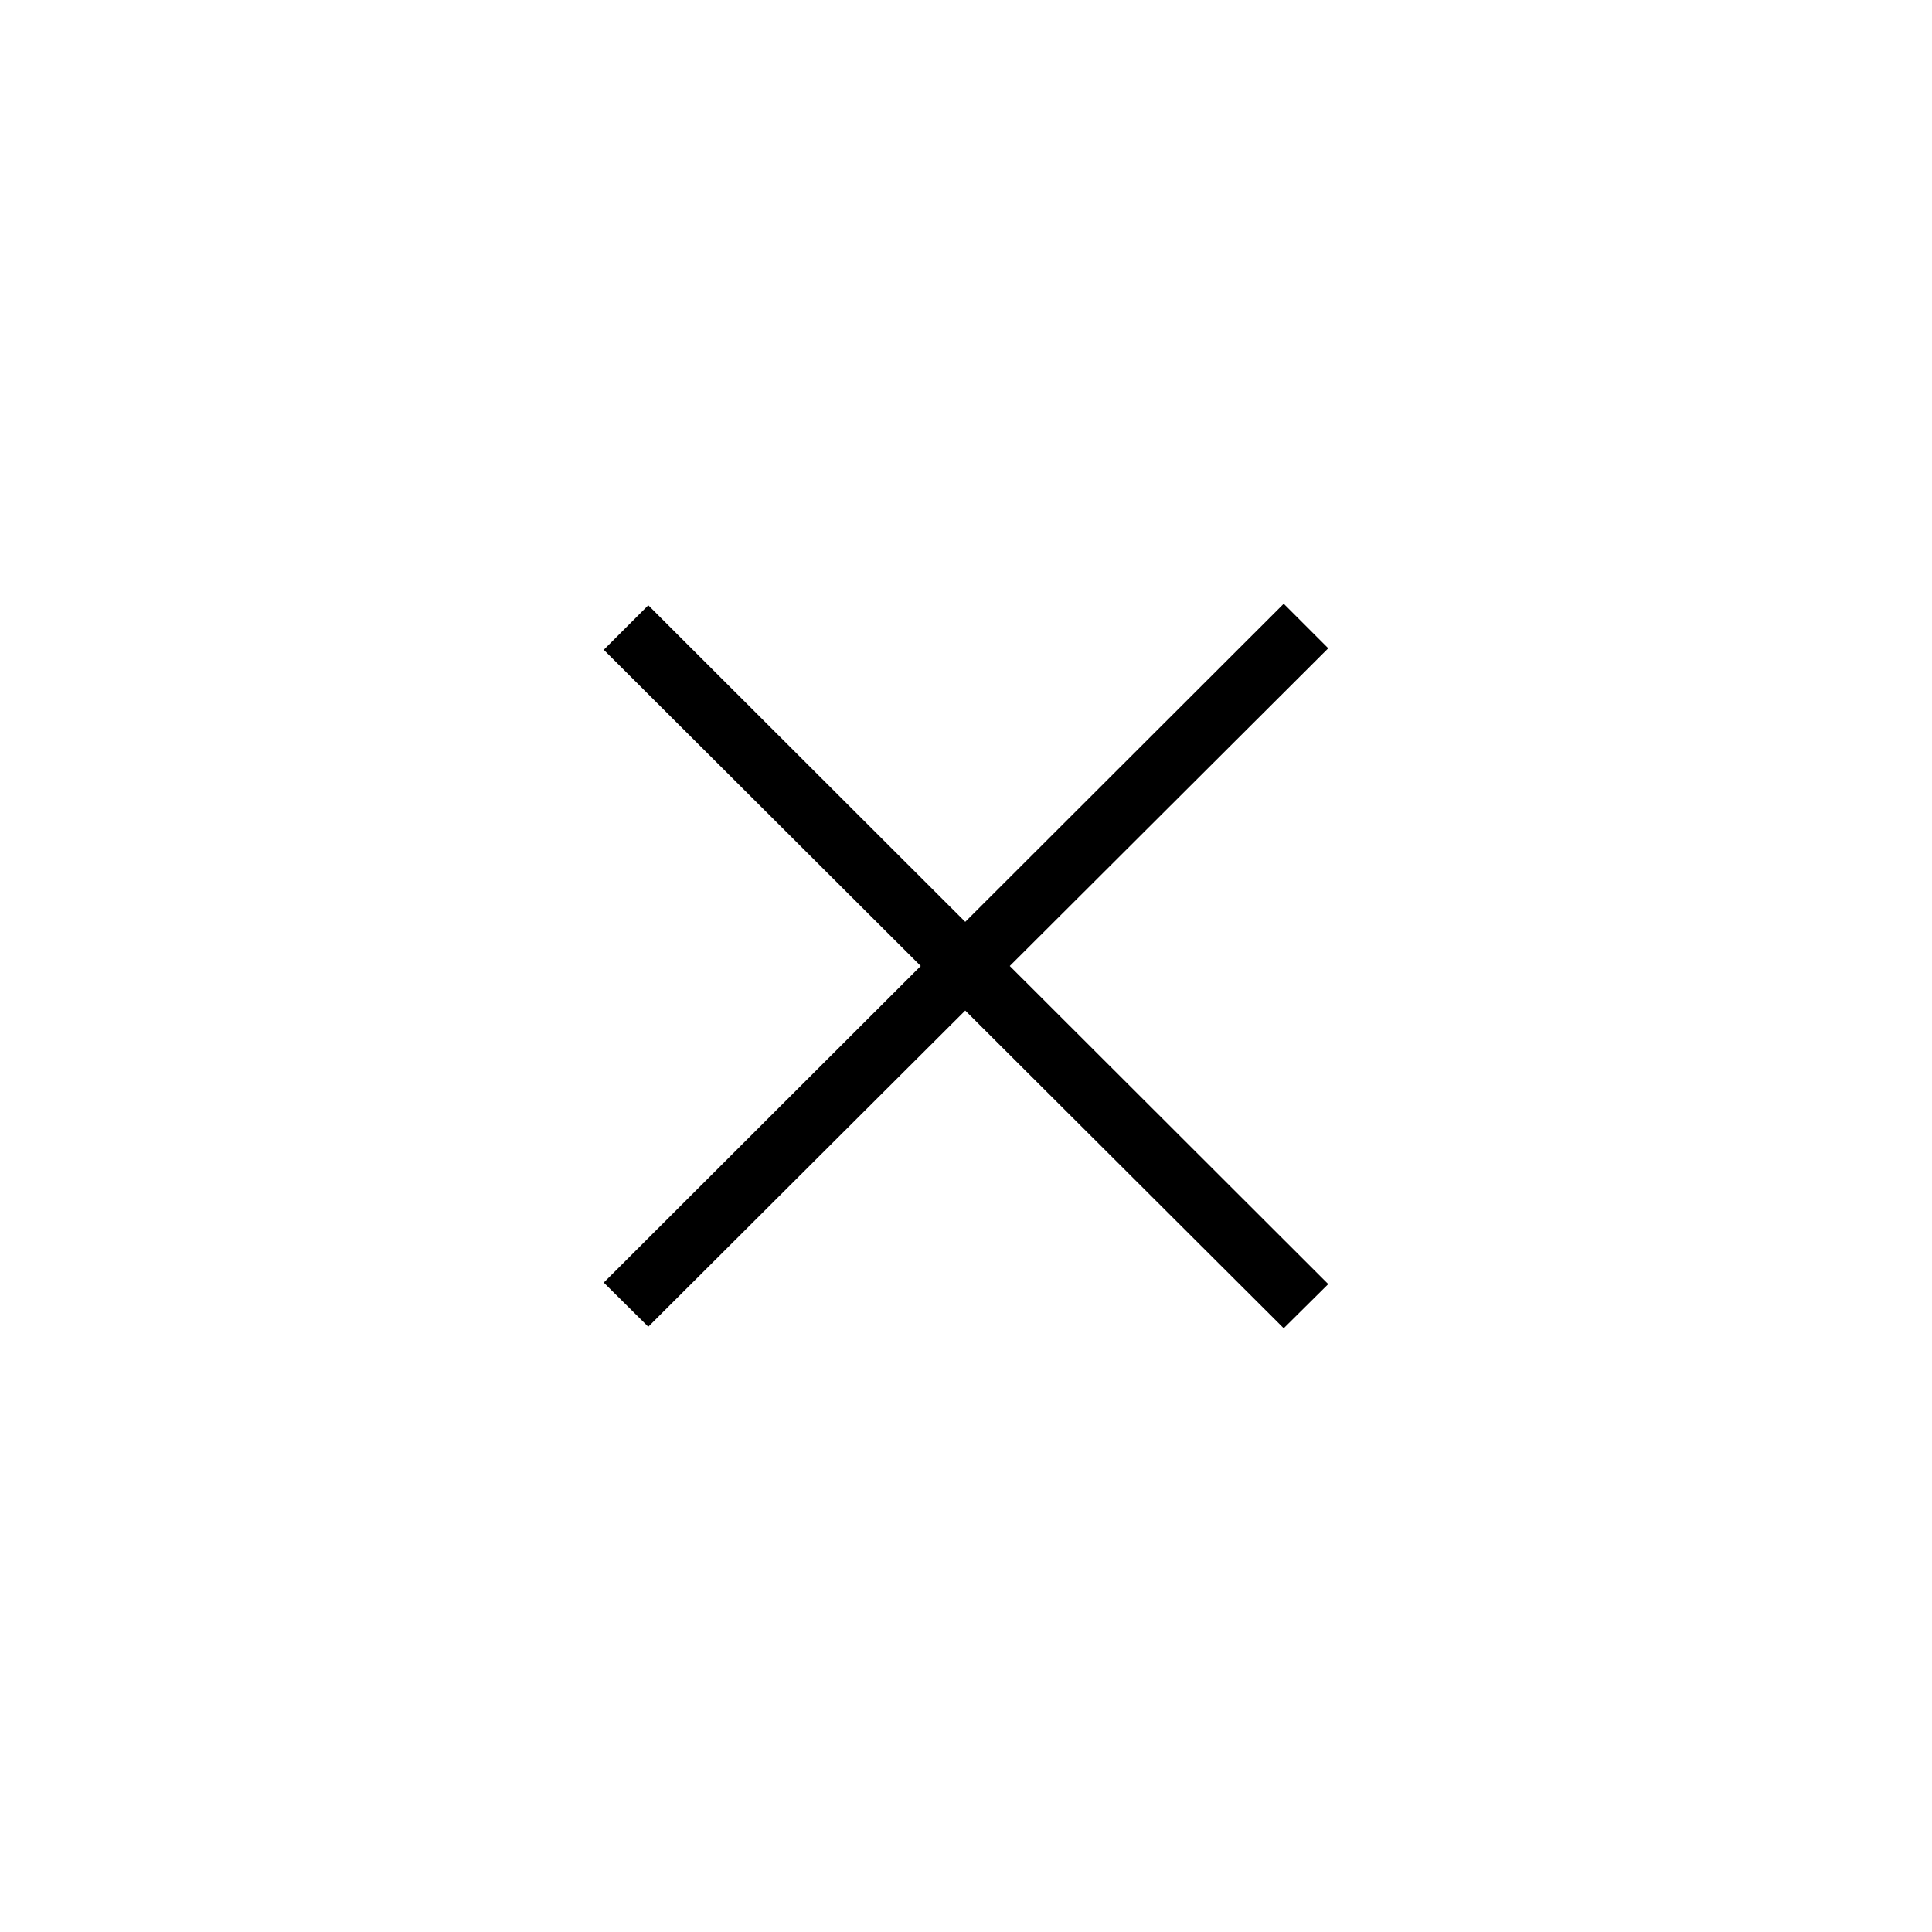
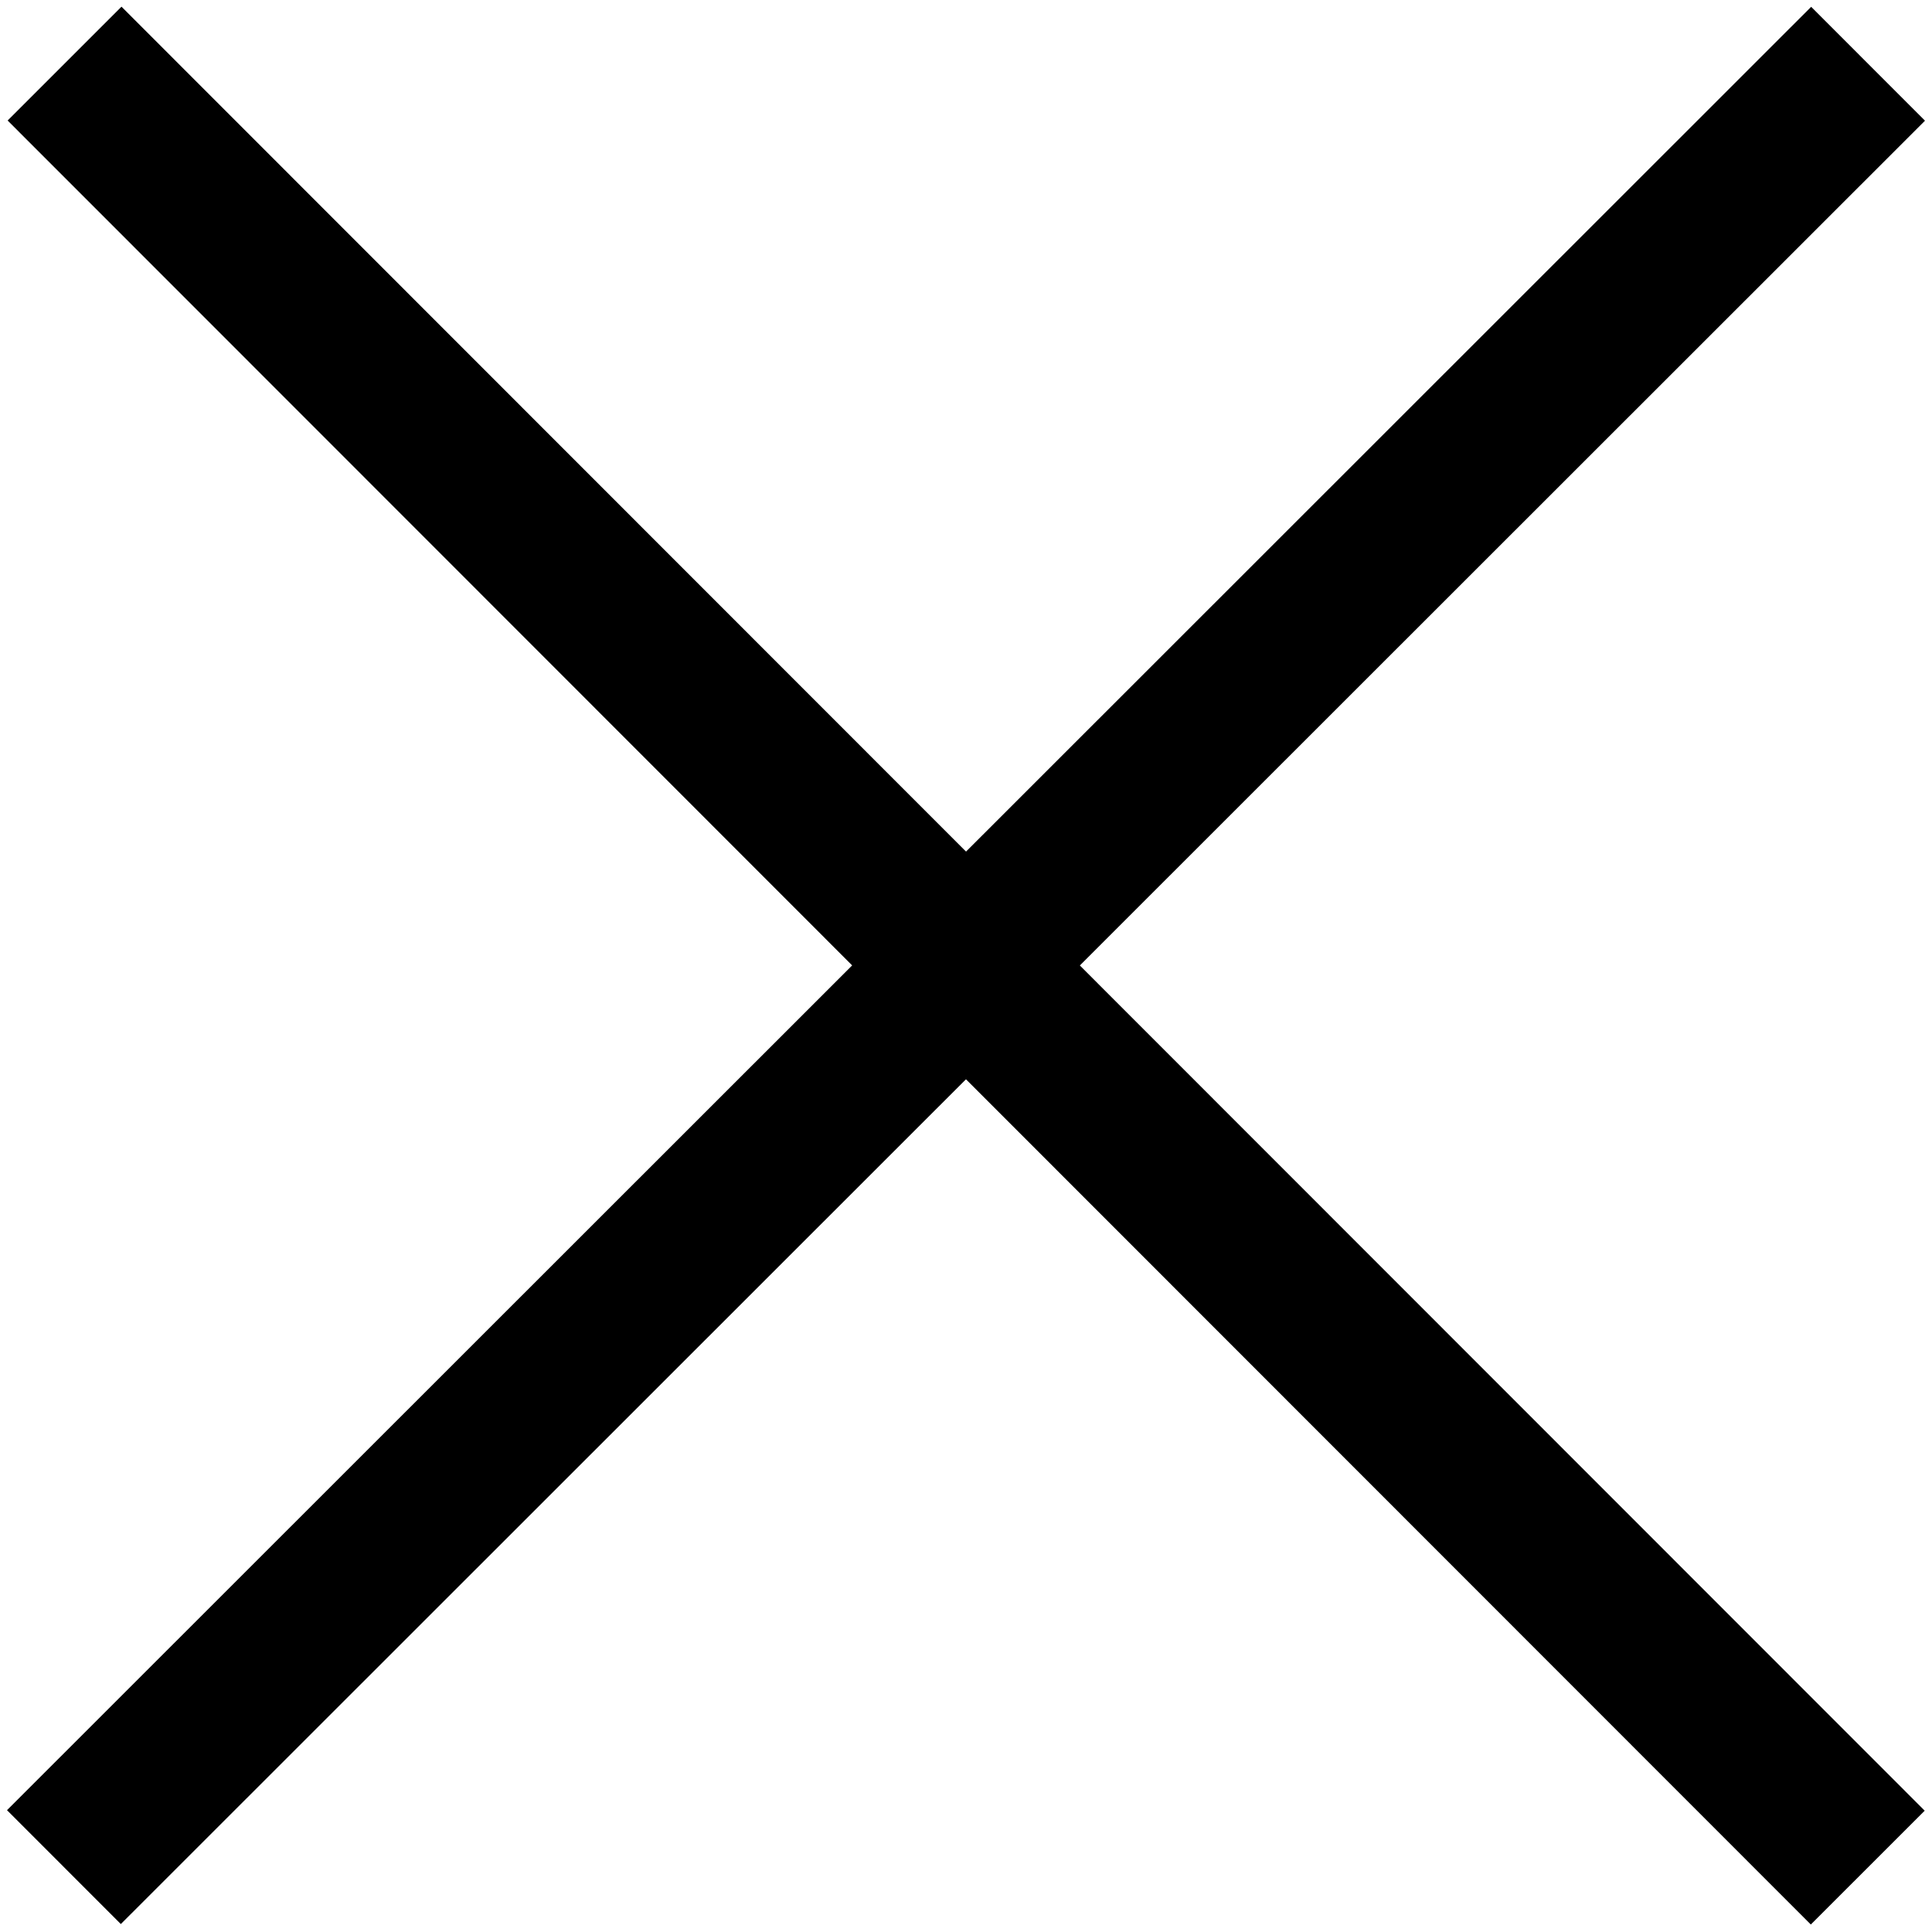
- <svg xmlns="http://www.w3.org/2000/svg" aria-hidden="true" role="img" class="iconify iconify--ion" width="32" height="32" preserveAspectRatio="xMidYMid meet" viewBox="0 0 512 512">
-   <path fill="currentColor" d="M340.2 160l-84.4 84.3-84-83.9-11.8 11.8 84 83.8-84 83.9 11.8 11.7 84-83.8 84.4 84.2 11.8-11.7-84.4-84.3 84.4-84.2z" />
+ <svg xmlns="http://www.w3.org/2000/svg" width="12" height="12" viewBox="0 0 12 12" fill="none">
+   <path d="M11.603 0.396L0.397 11.597" stroke="currentColor" />
+   <path d="M0.401 0.395L11.601 11.6" stroke="currentColor" />
</svg>
